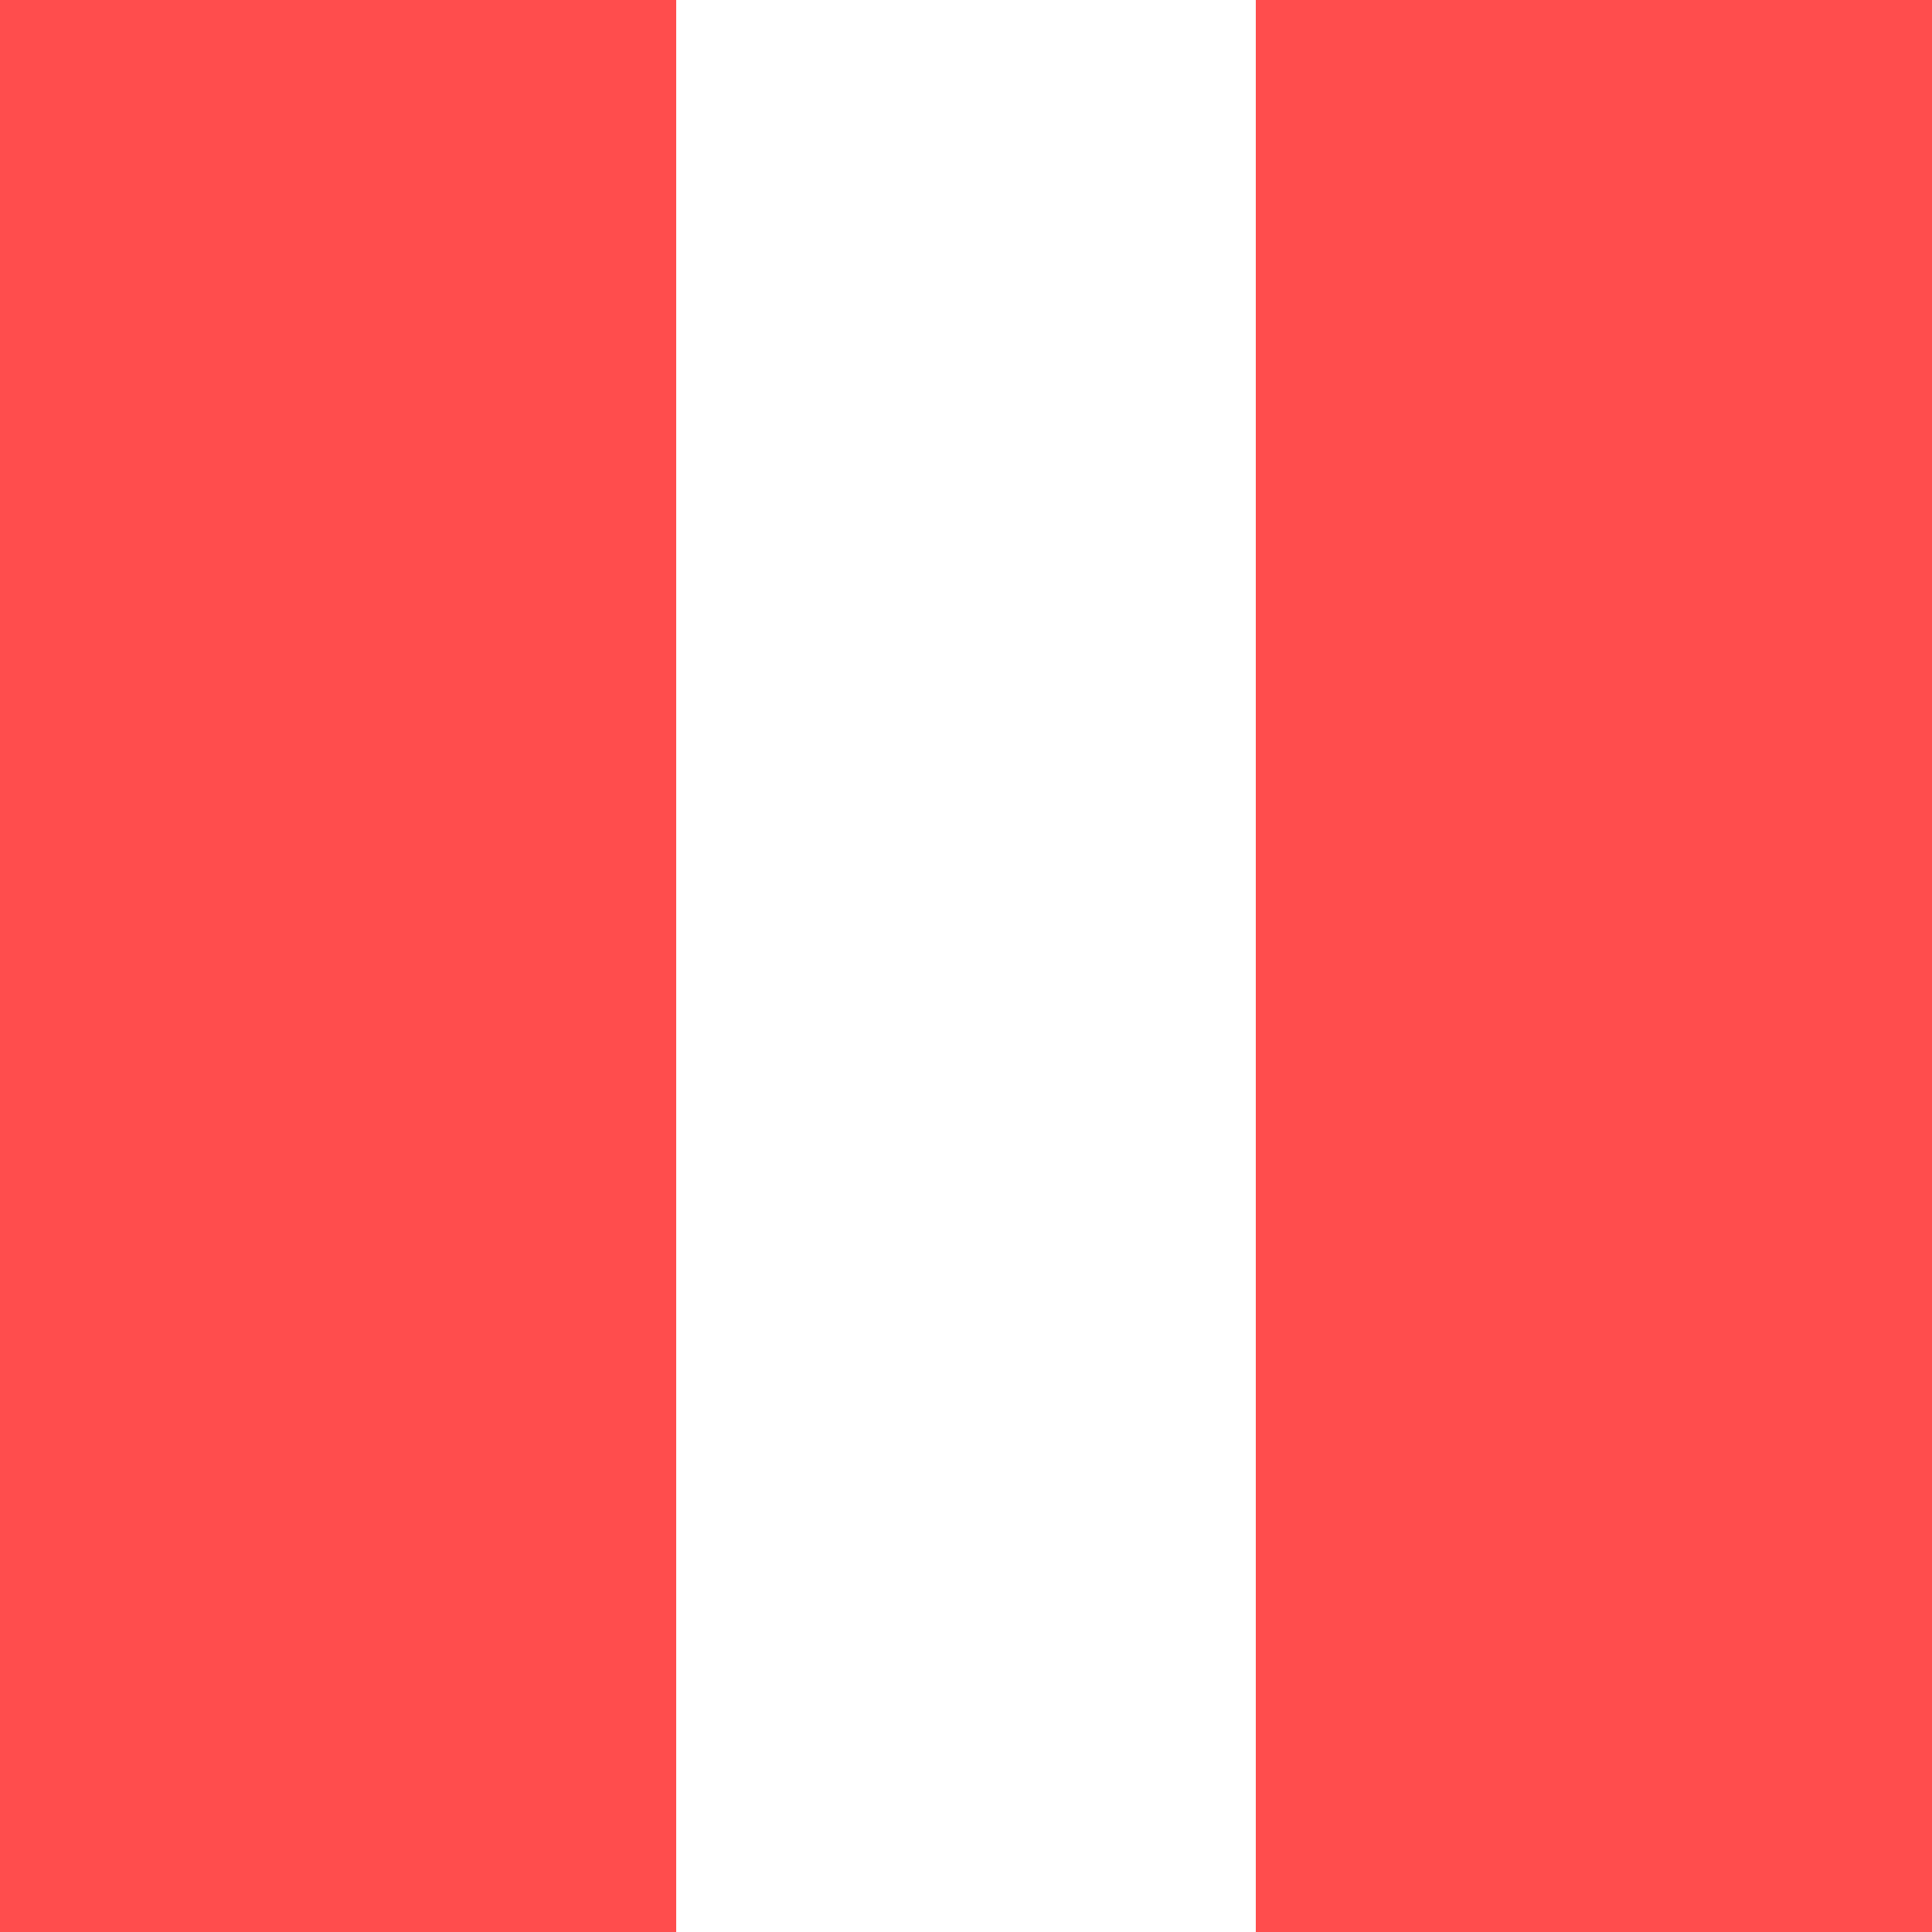
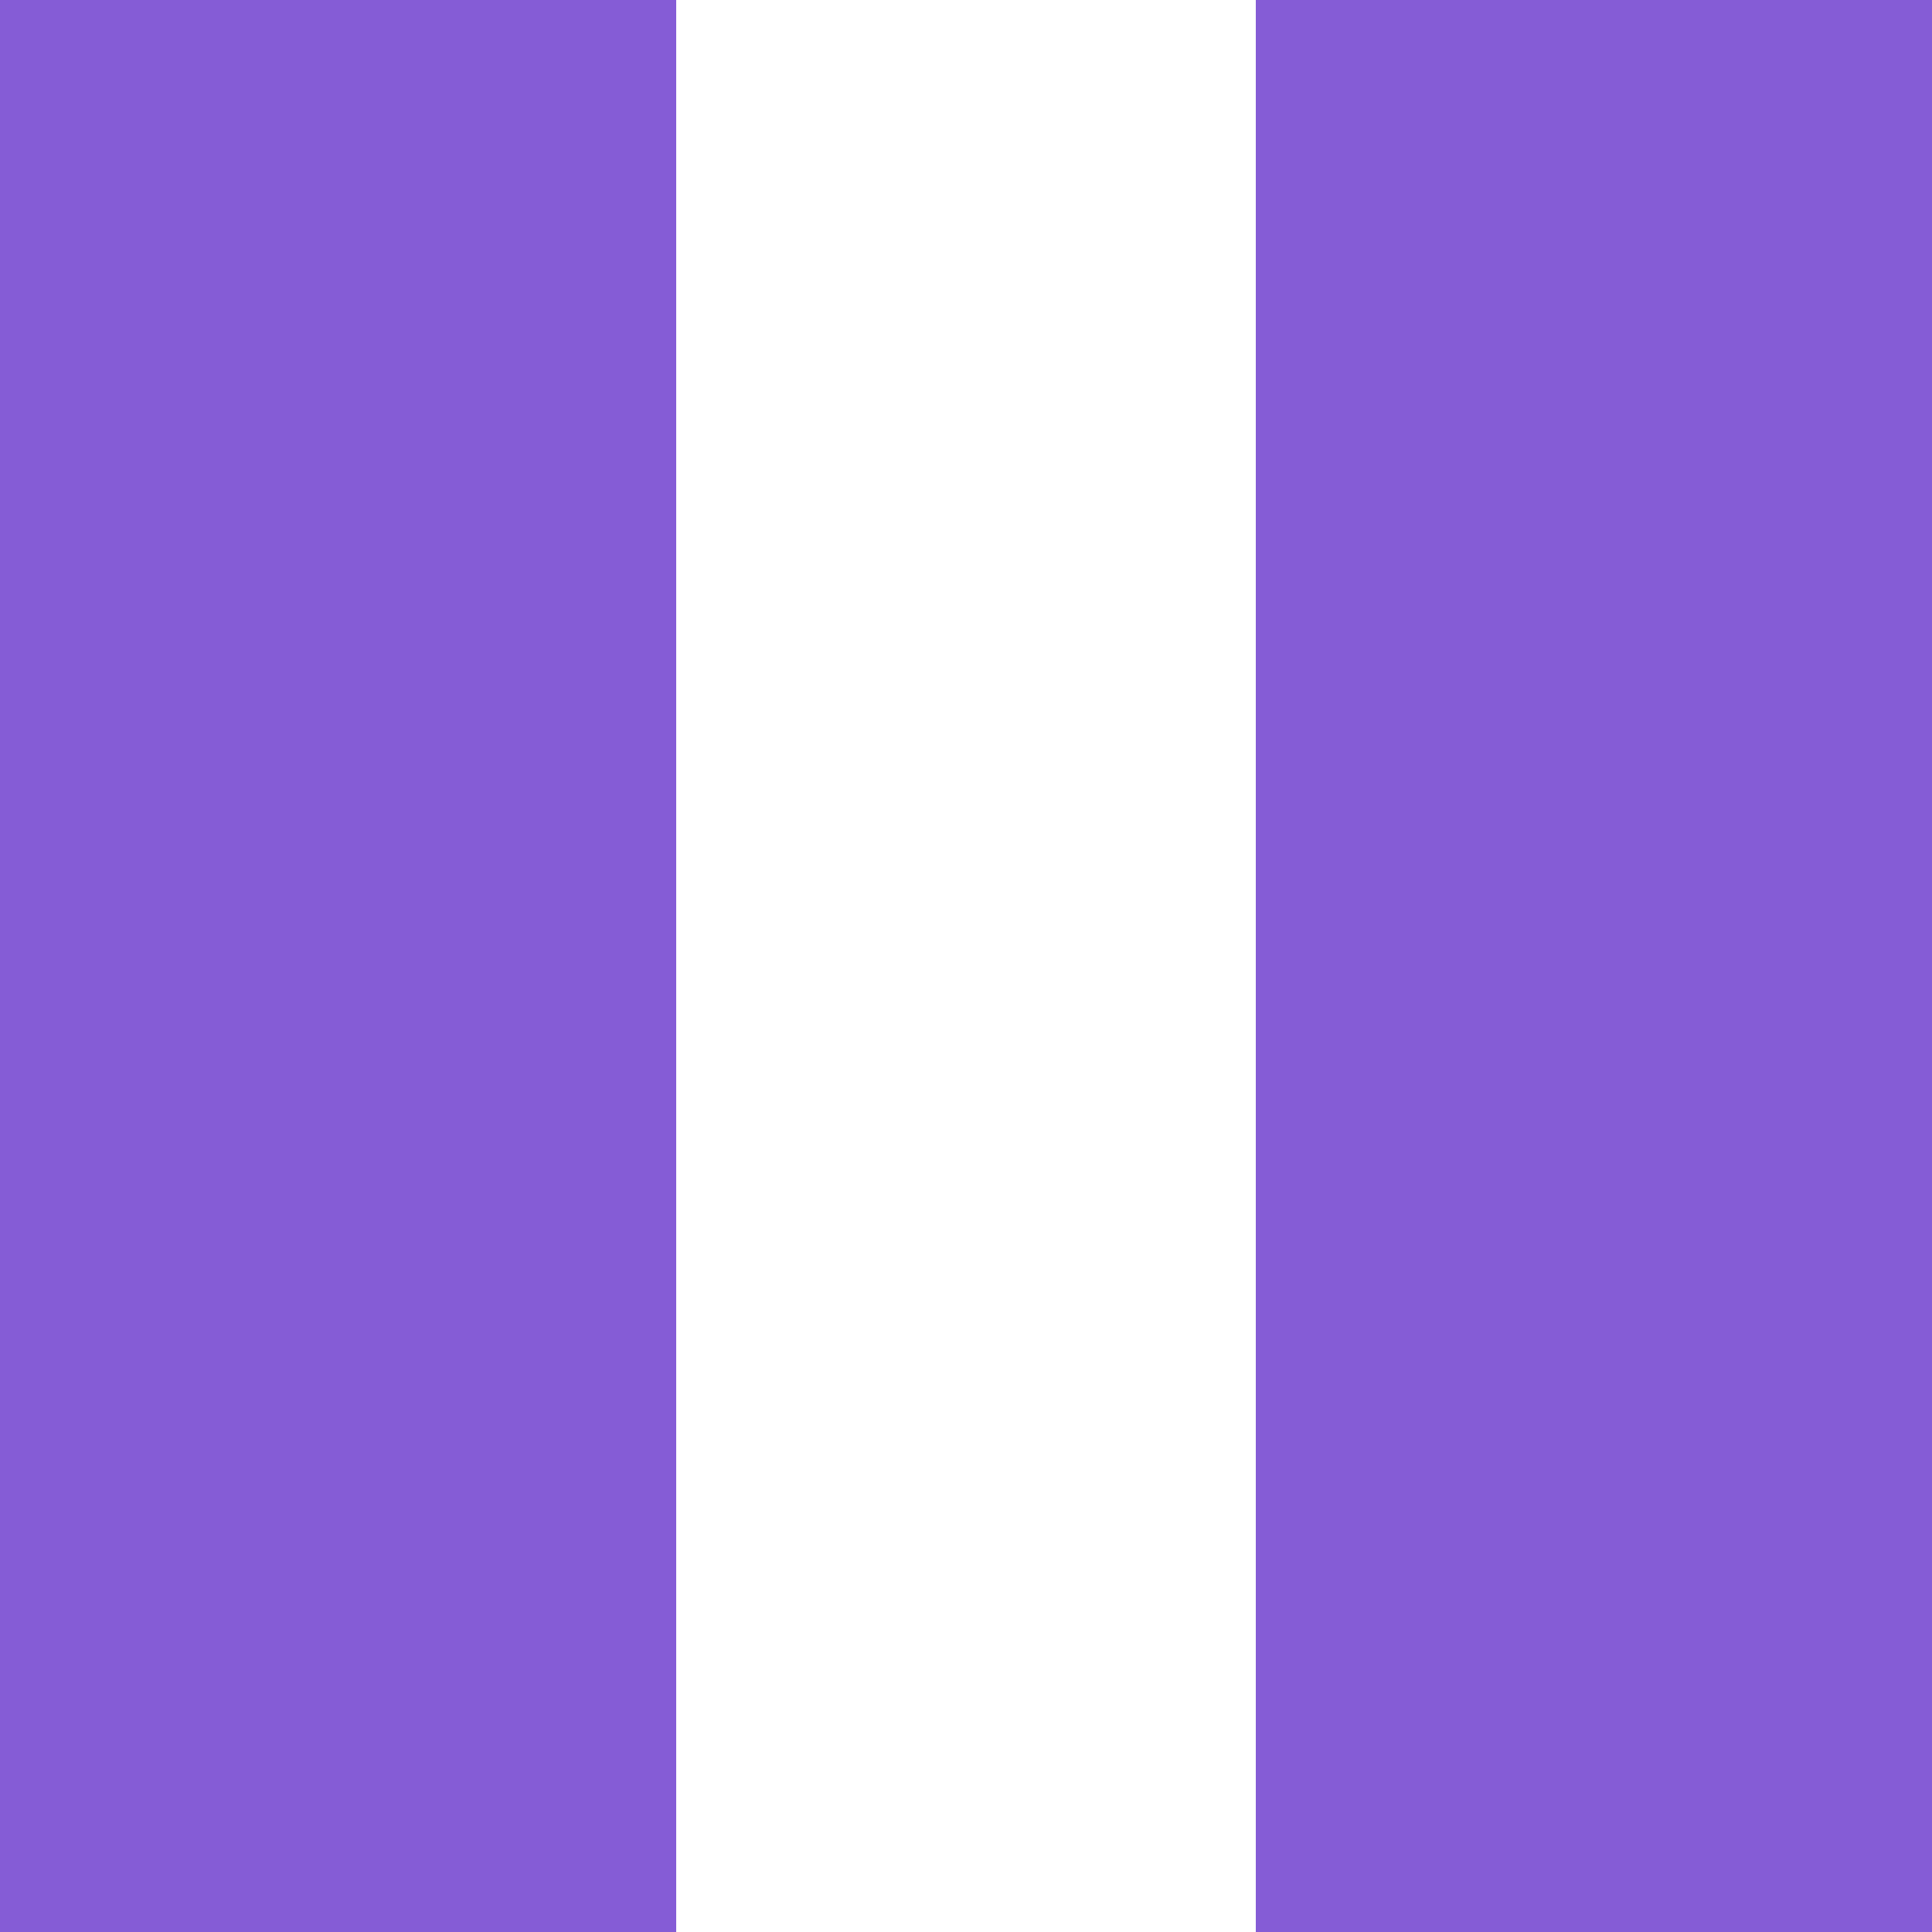
- <svg xmlns="http://www.w3.org/2000/svg" width="20" height="20" viewBox="0 0 20 20" version="1.1" id="svg1">
-   <defs id="defs1" />
-   <g id="g2" transform="translate(-20)">
-     <path style="fill:#ff4d4d;fill-opacity:1;stroke:none;stroke-width:0;stroke-linecap:round;stroke-dasharray:none;stroke-opacity:1" id="path4-4" d="M 16.029,3.693 H 3.236 L 9.632,-7.386 Z" transform="matrix(0,1.563415,-1.805276,0,6.666667,-5.059429)" />
-   </g>
-   <g id="g4">
-     <rect style="fill:#ff4d4d;fill-opacity:1;stroke:none;stroke-width:0;stroke-linecap:round;stroke-dasharray:none;stroke-opacity:1" id="rect3" width="7" height="20" x="0" y="0" />
-     <rect style="fill:#ff4d4d;fill-opacity:1;stroke:none;stroke-width:0;stroke-linecap:round;stroke-dasharray:none;stroke-opacity:1" id="rect4" width="7" height="20" x="13" y="0" />
-   </g>
-   <g id="g6" transform="translate(20)">
-     <rect style="fill:#ff4d4d;fill-opacity:1;stroke:none;stroke-width:0;stroke-linecap:round;stroke-dasharray:none;stroke-opacity:1" id="rect5" width="7" height="20" x="0" y="0" />
-     <path style="fill:#ff4d4d;fill-opacity:1;stroke:none;stroke-width:0;stroke-linecap:round;stroke-dasharray:none;stroke-opacity:1" id="path6" d="M 16.029,3.693 H 3.236 L 9.632,-7.386 Z" transform="matrix(0,1.563415,-0.9026379,0,13.33333,-5.059429)" />
+ <svg xmlns="http://www.w3.org/2000/svg" version="1.1" width="20" height="20" viewBox="0,0,20,20">
+   <g transform="translate(-230,-170)">
+     <g fill="#855cd6" stroke="none" stroke-width="0" stroke-linecap="round" stroke-miterlimit="10">
+       <g>
+         <path d="M230,190v-20h7v20z" />
+         <path d="M243,190v-20h7v20z" />
+       </g>
+     </g>
  </g>
</svg>
